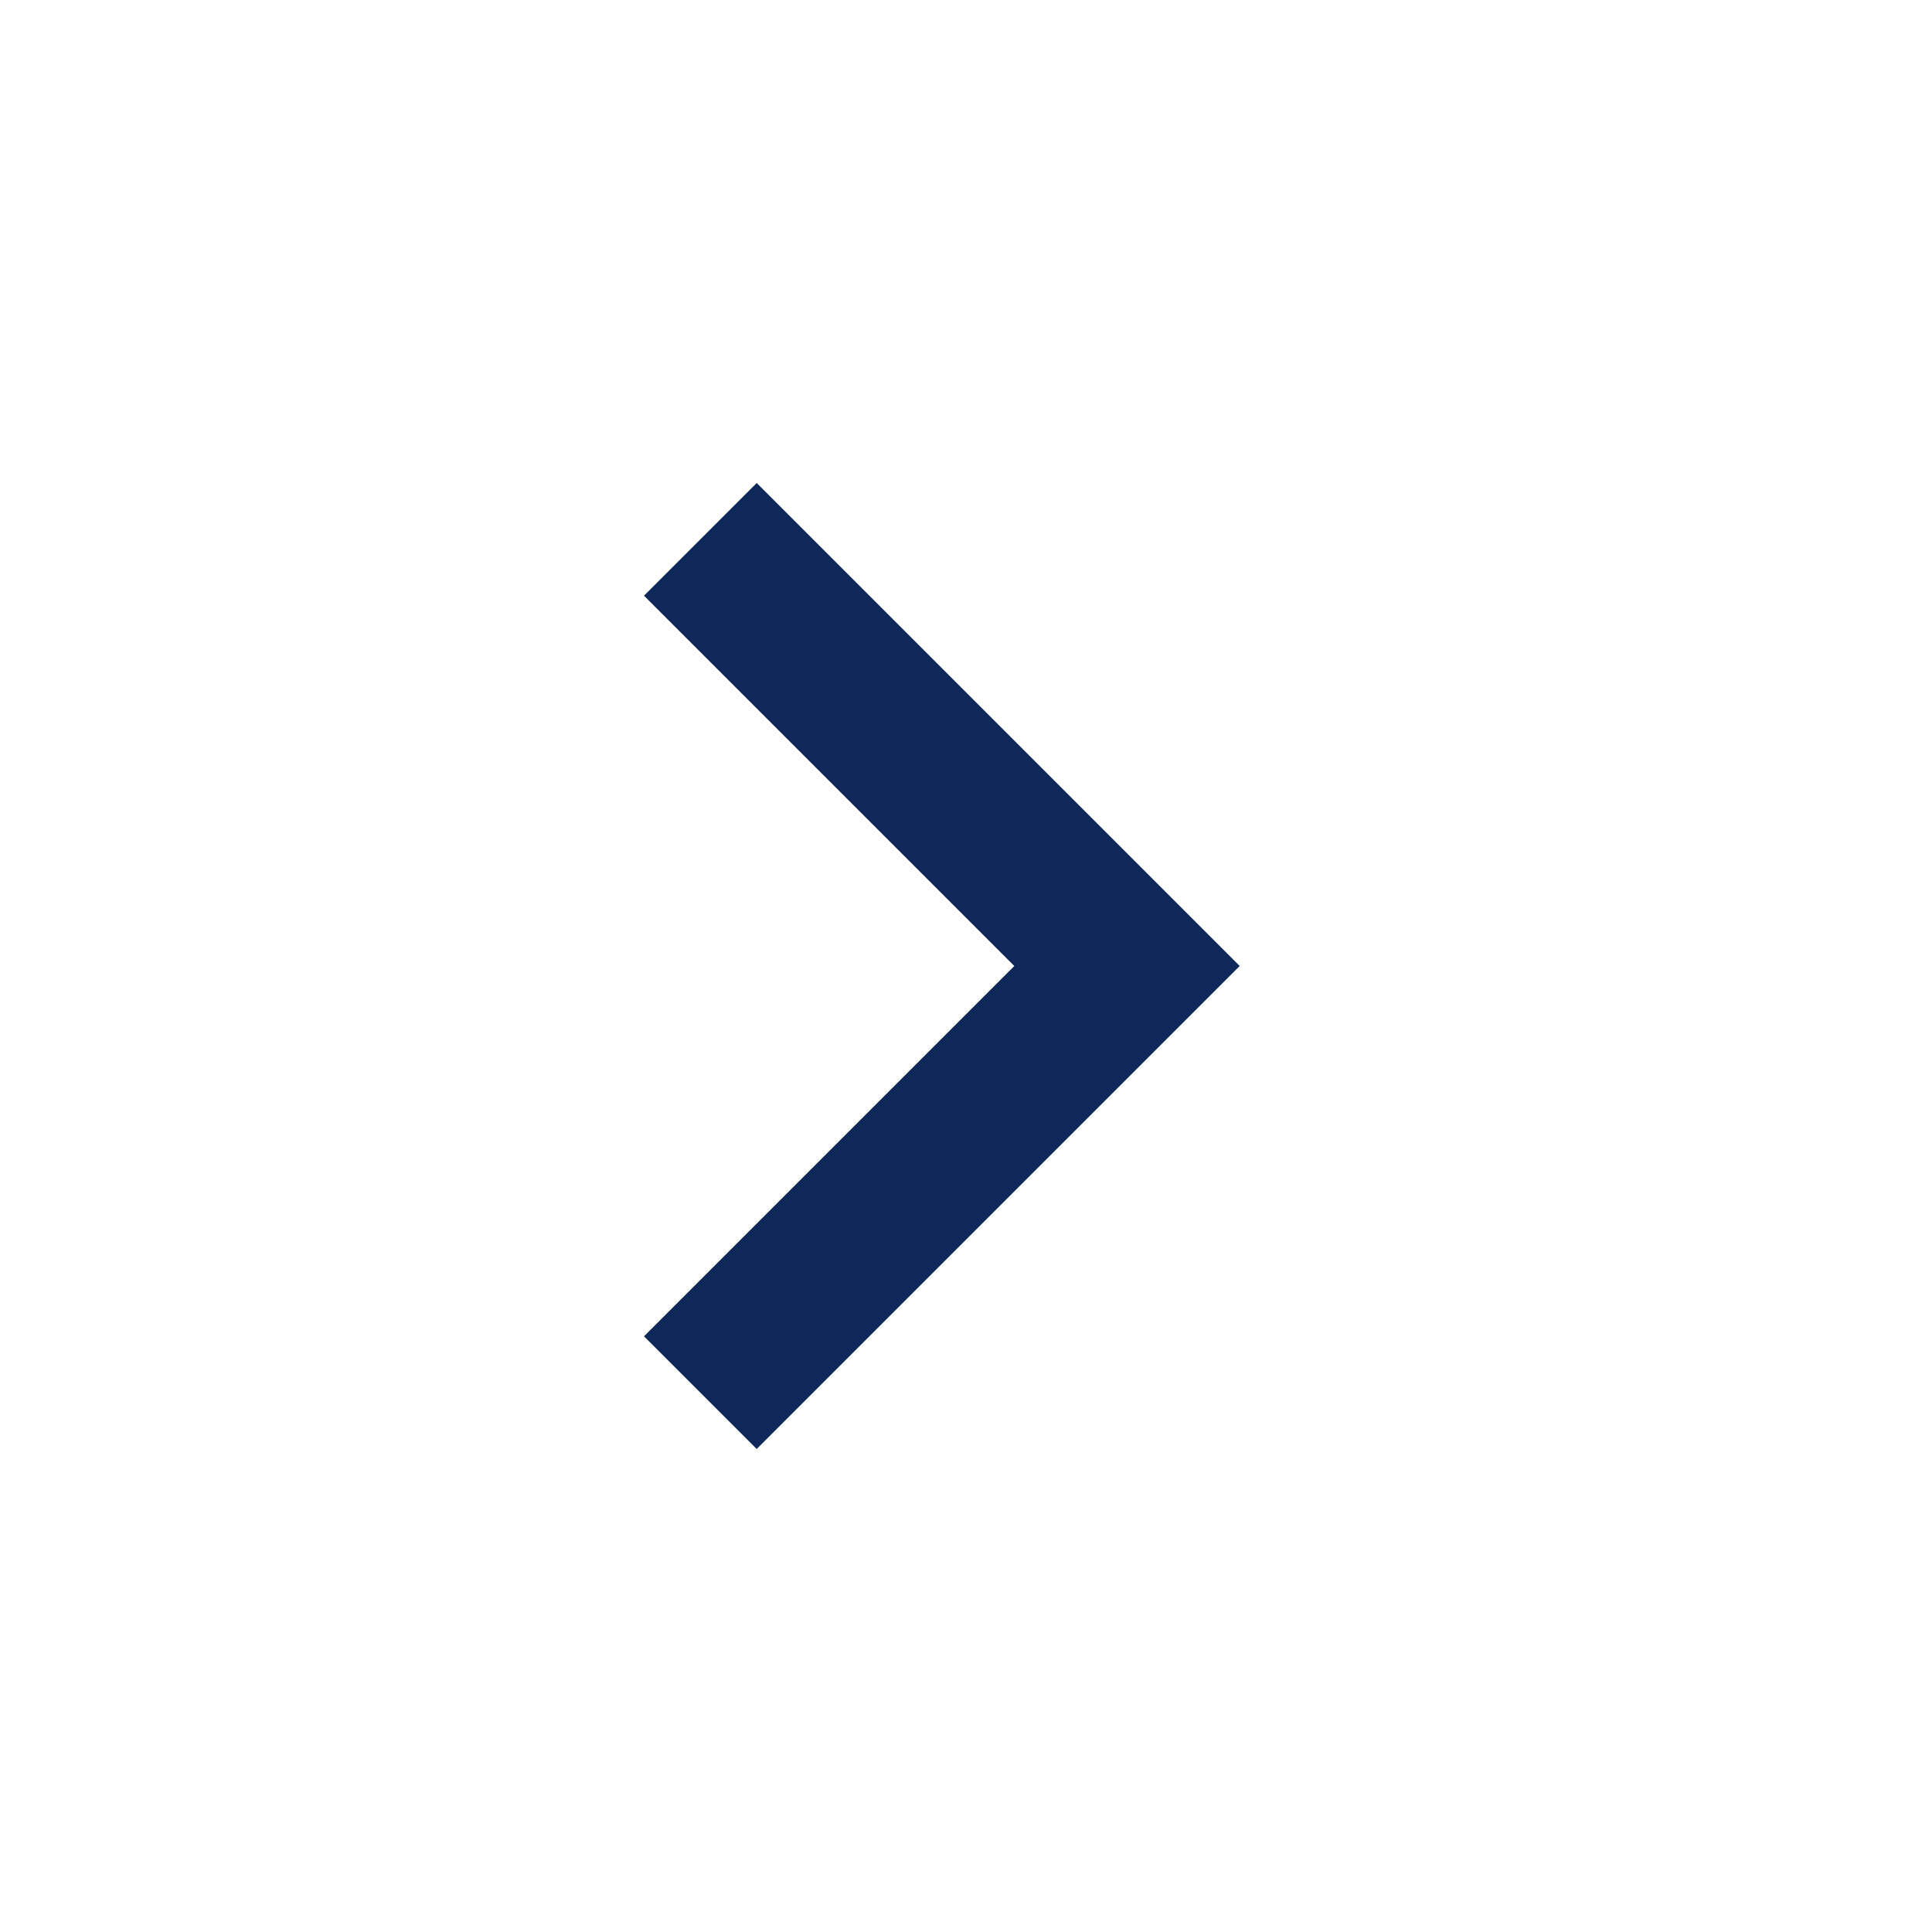
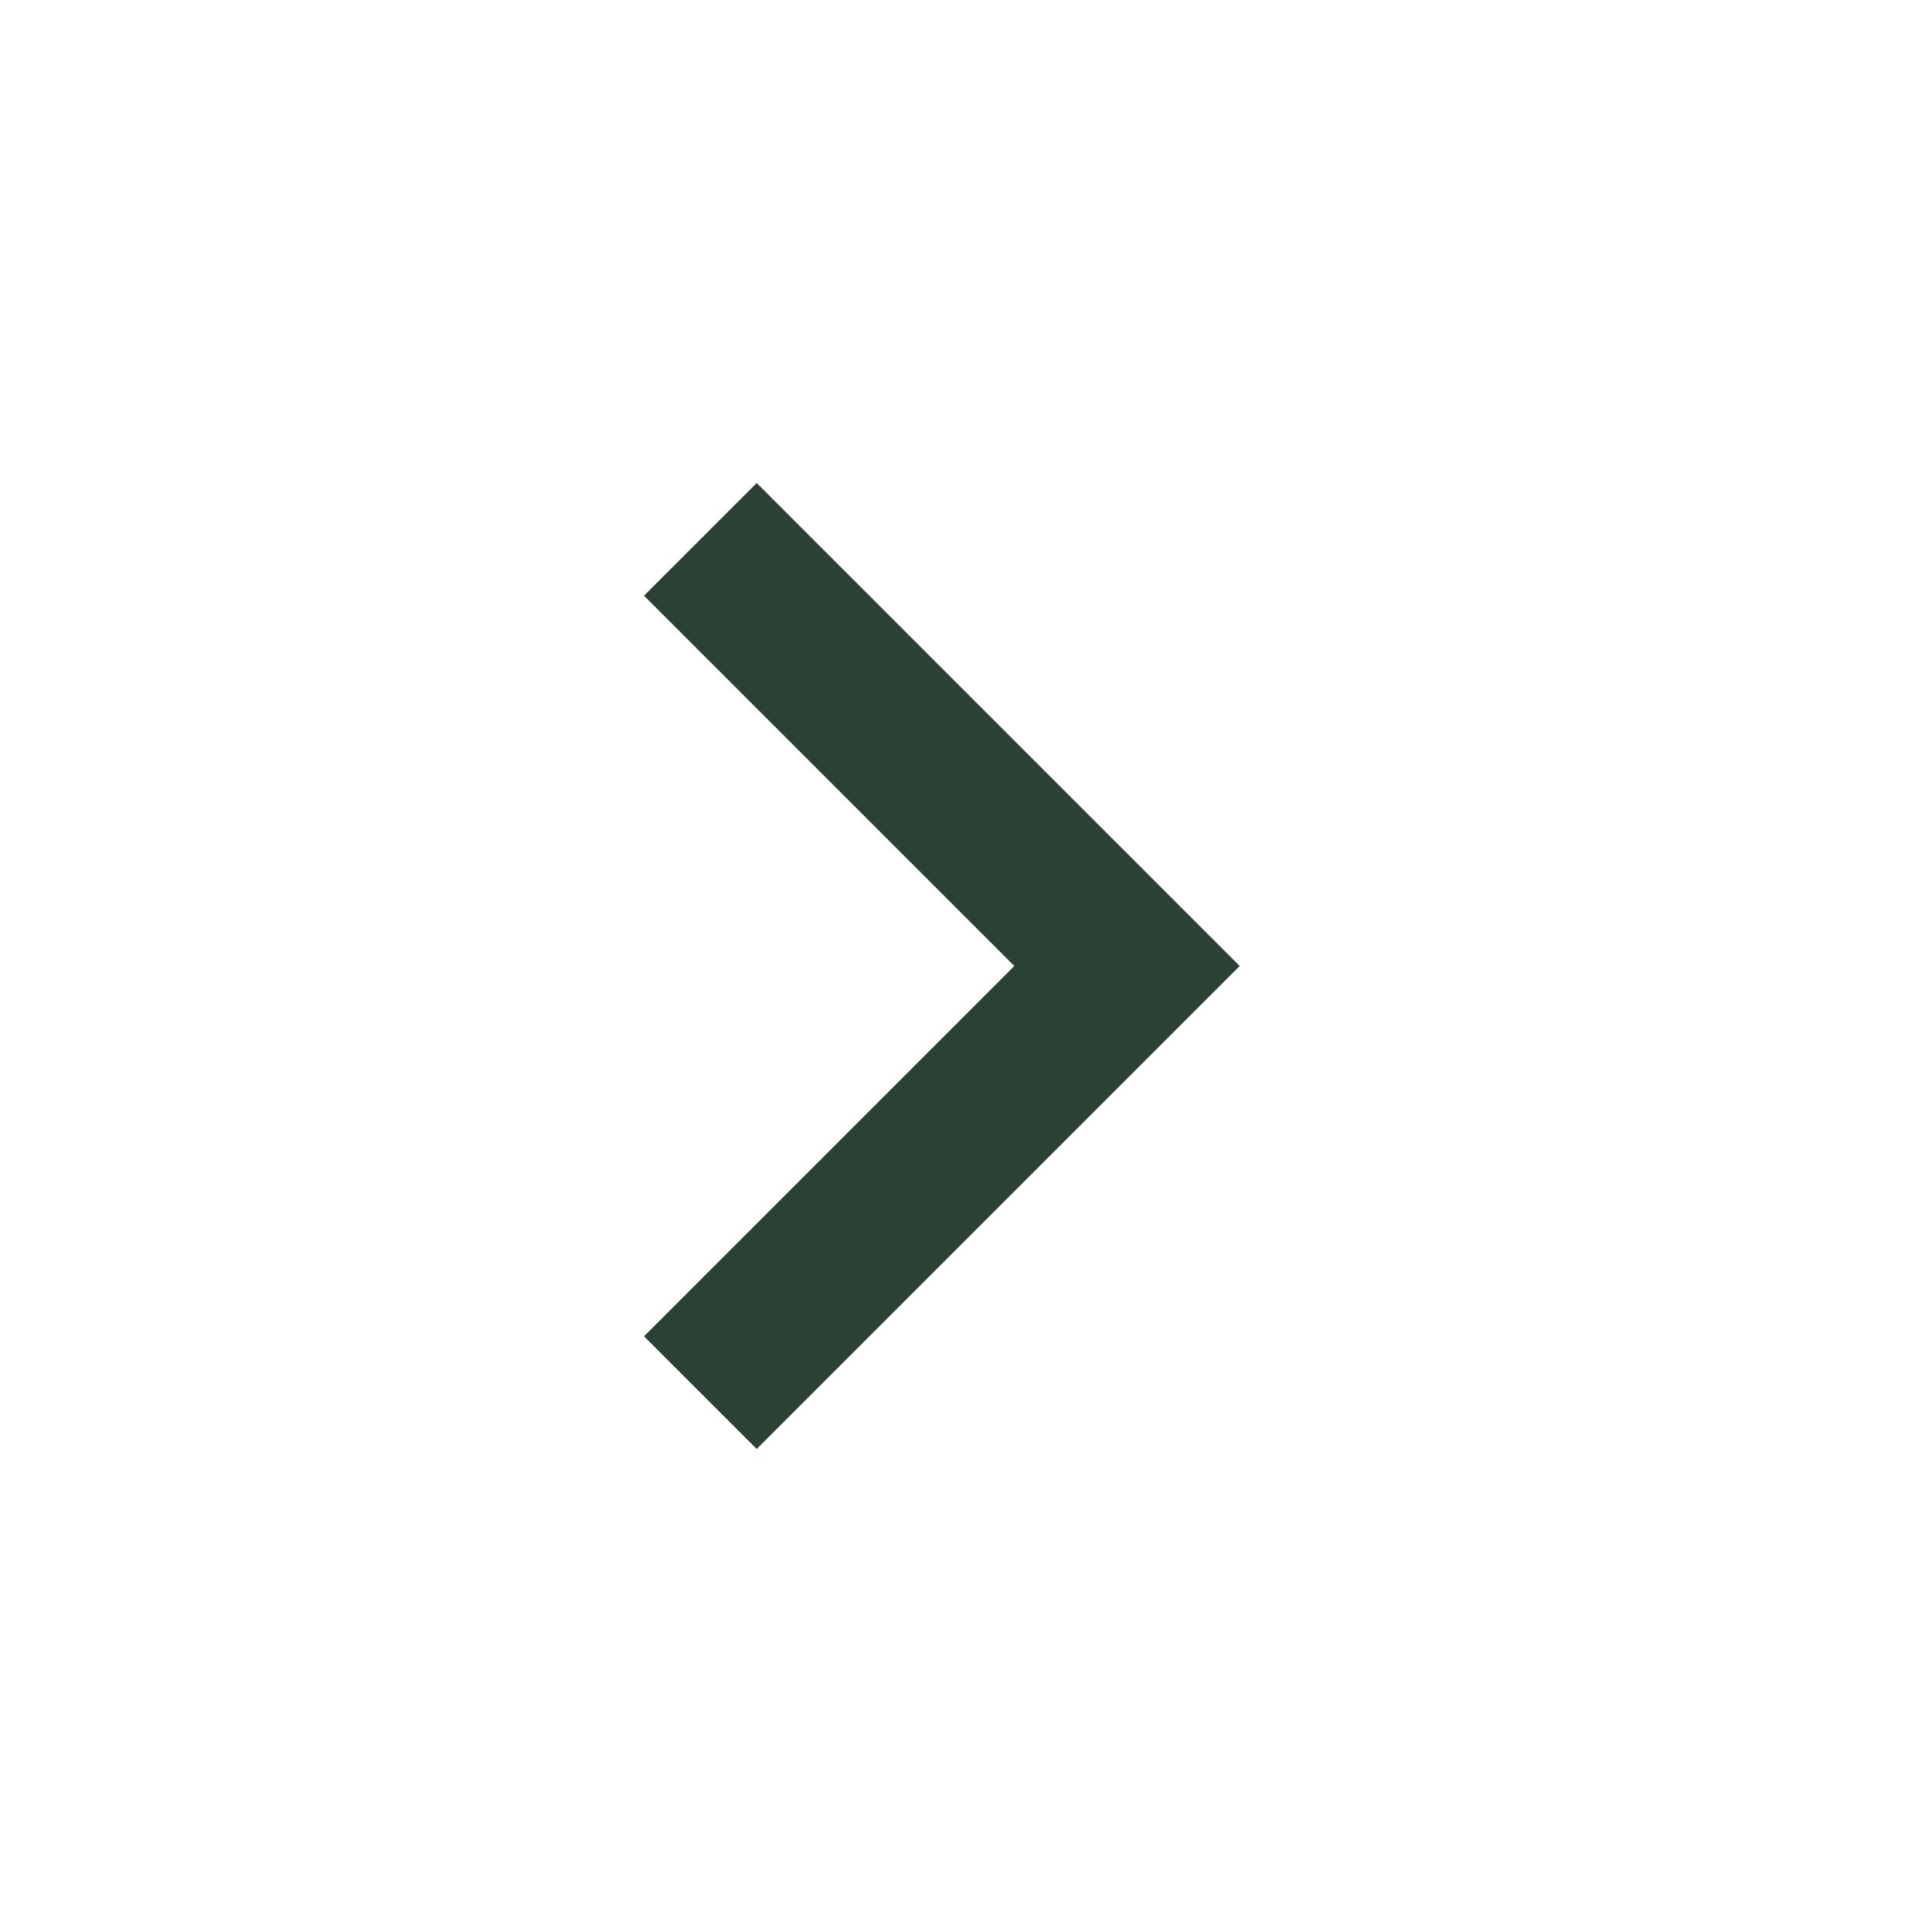
- <svg xmlns="http://www.w3.org/2000/svg" height="24px" viewBox="0 -960 960 960" width="24px" fill="#0D2859" version="1.1" id="svg1">
+ <svg xmlns="http://www.w3.org/2000/svg" height="24px" viewBox="0 -960 960 960" width="24px" fill="#2B4134" version="1.1" id="svg1">
  <defs id="defs1" />
  <path d="M504-480 320-664l56-56 240 240-240 240-56-56 184-184Z" id="path1" />
</svg>
